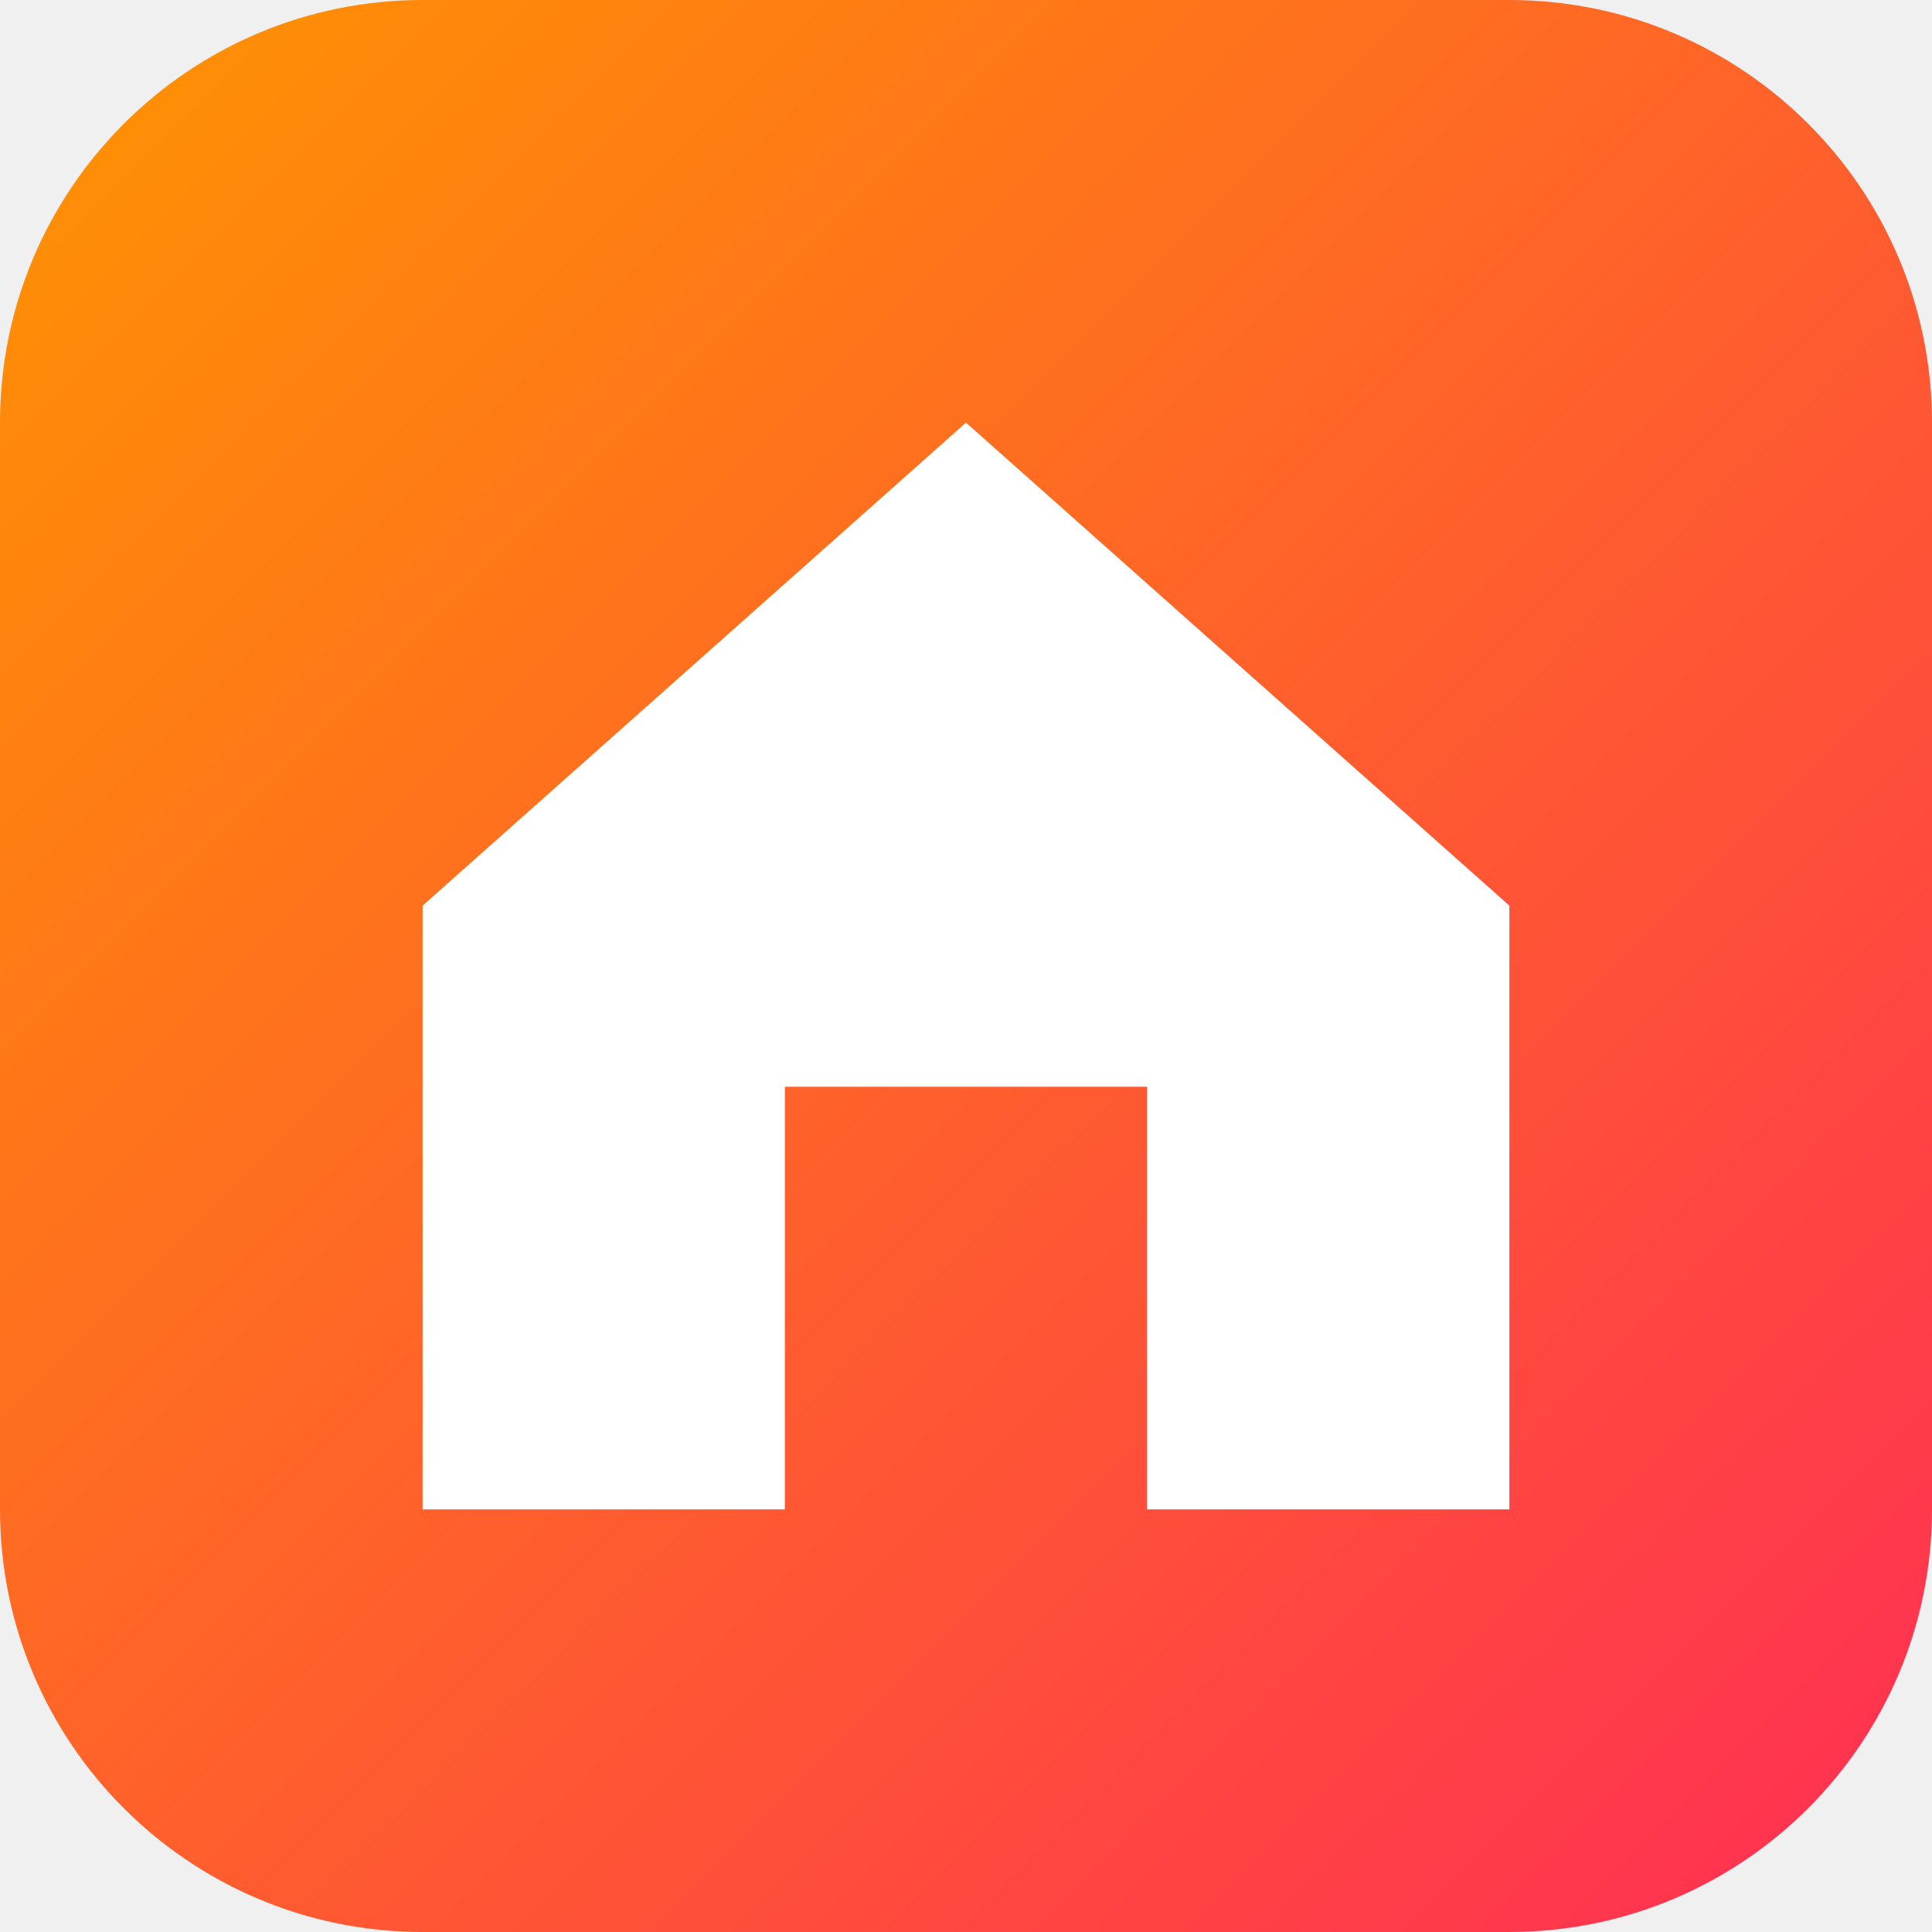
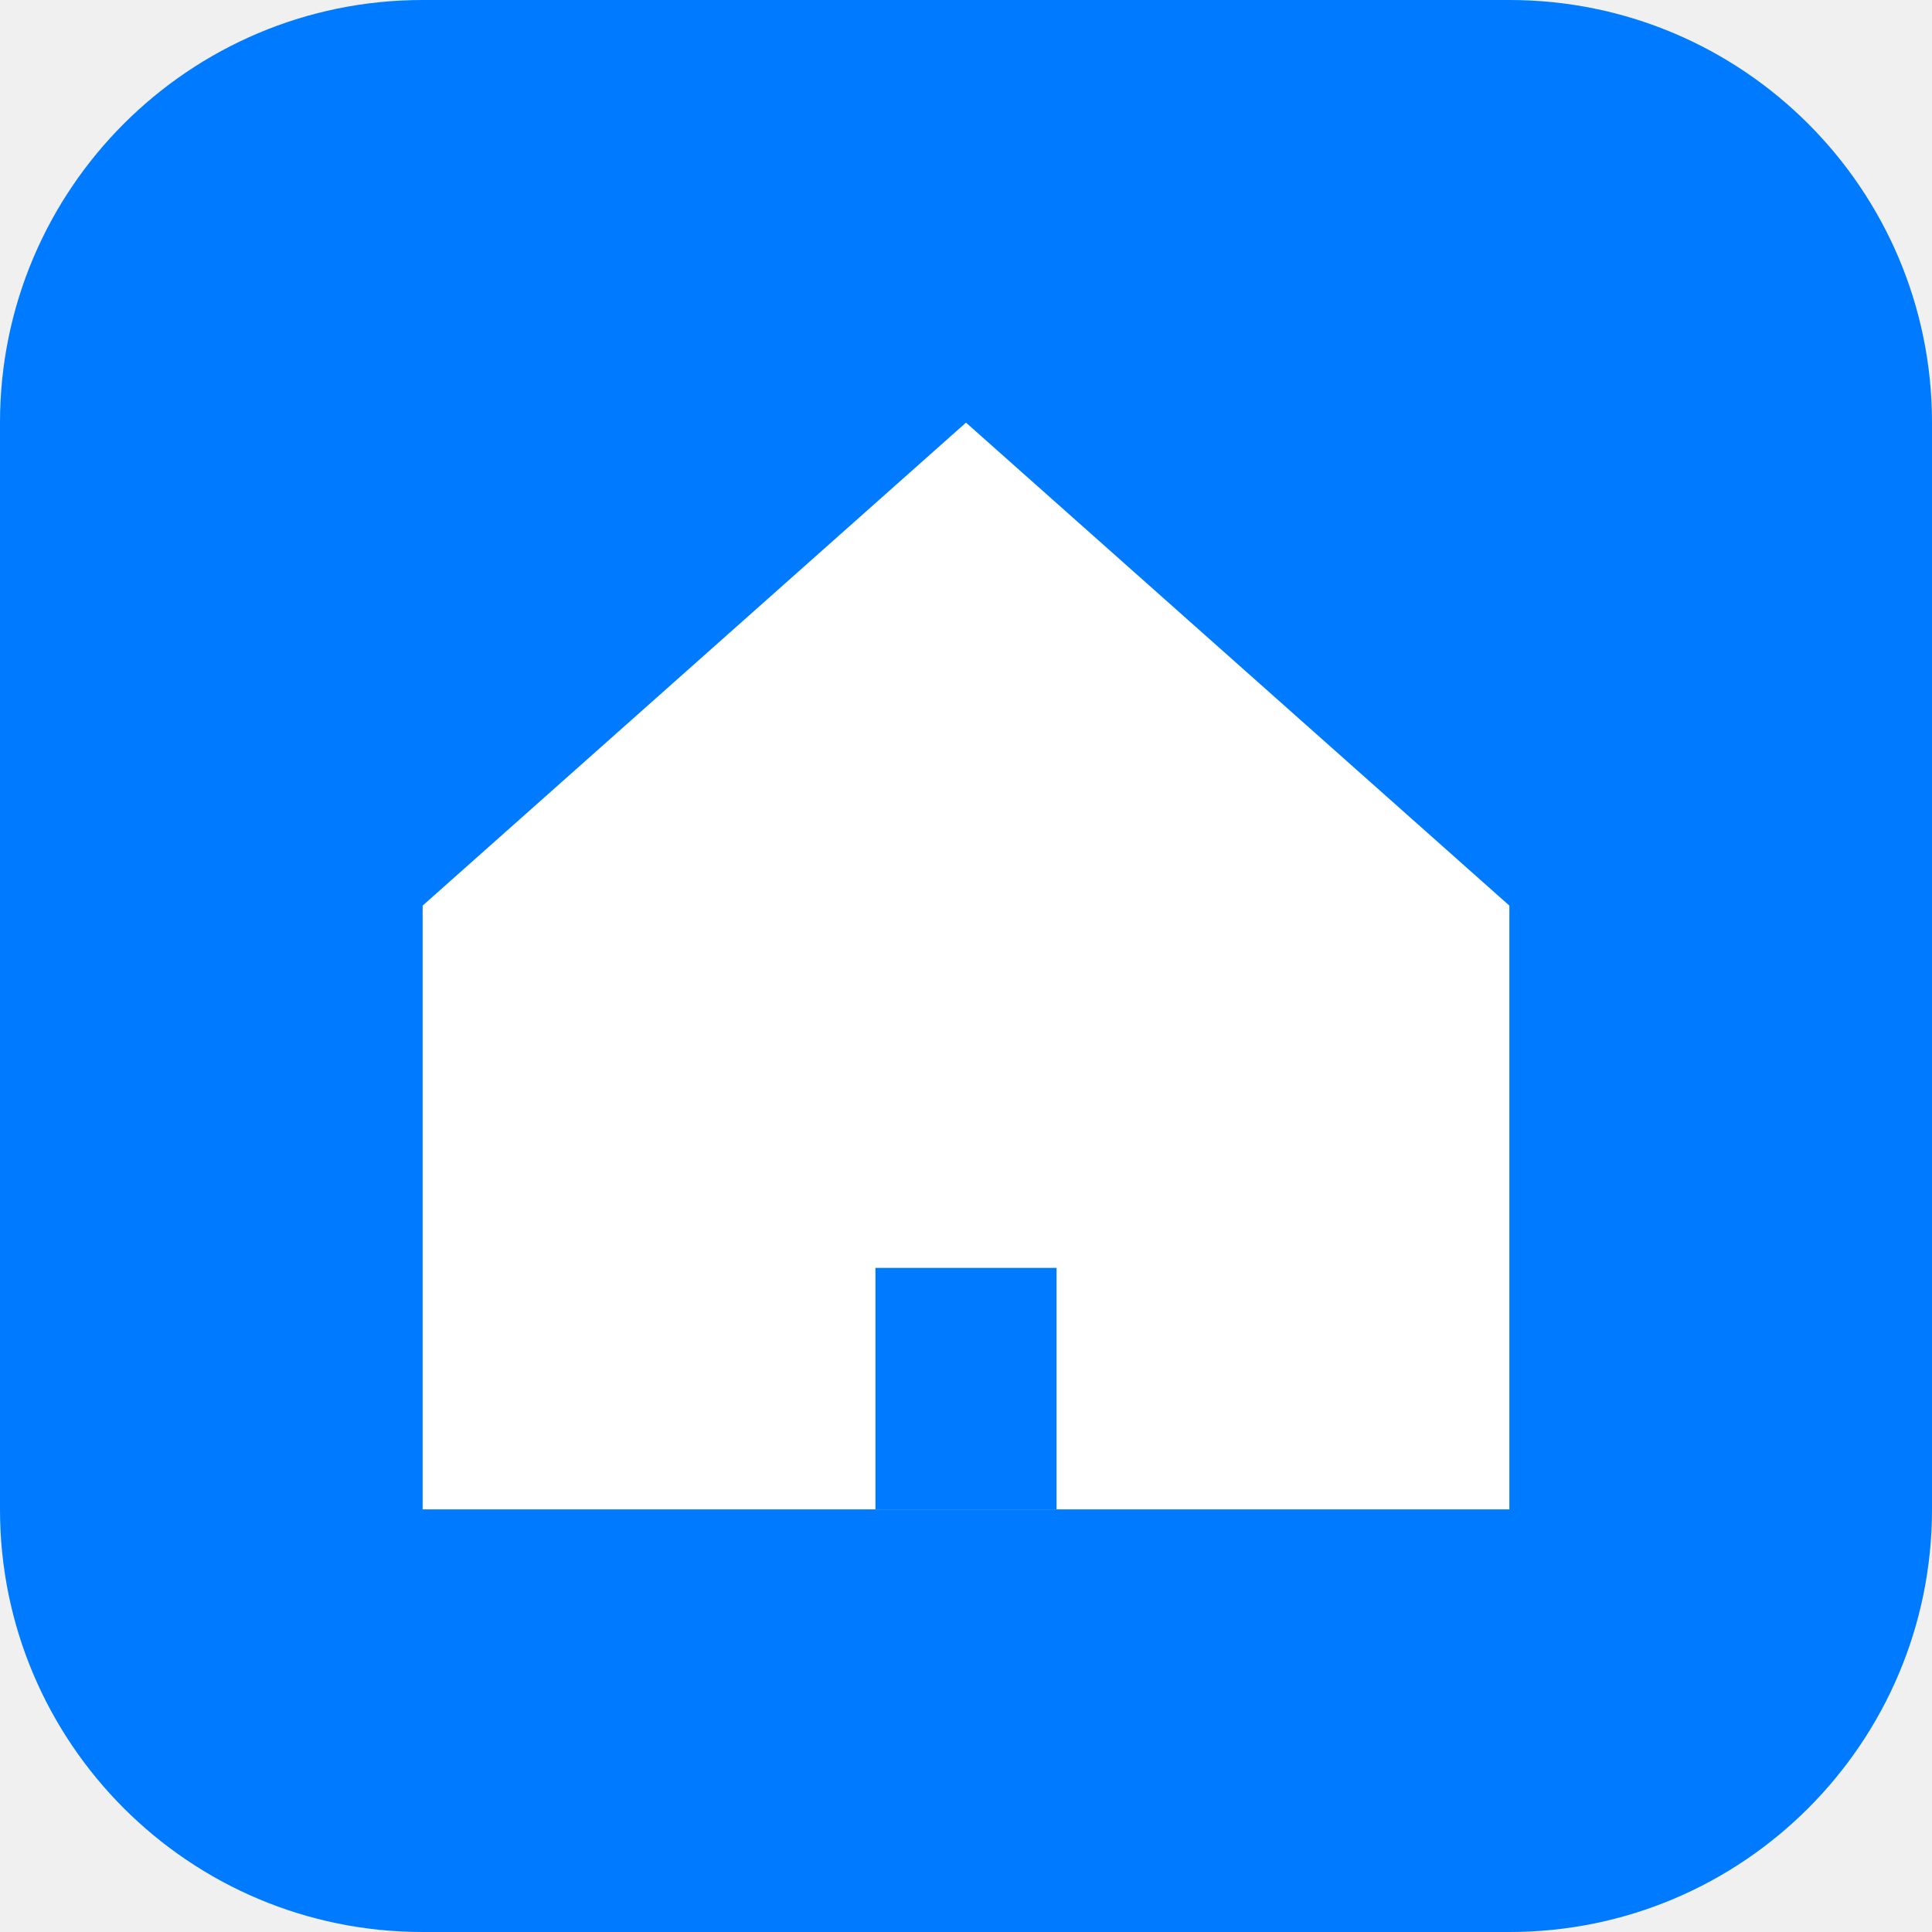
<svg xmlns="http://www.w3.org/2000/svg" viewBox="0 0 64 64">
-   <defs>
-     <linearGradient id="g" x1="0" y1="0" x2="1" y2="1">
-       <stop offset="0%" stop-color="#FF9500" />
-       <stop offset="100%" stop-color="#FF2D55" />
-     </linearGradient>
-   </defs>
-   <rect width="64" height="64" rx="14" fill="url(#g)" />
-   <path d="M14 30 L32 14 L50 30 V50 H38 V36 H26 V50 H14 Z" fill="white" />
+   <rect width="64" height="64" rx="14" fill="#007aff" />
+   <path d="M14 30 L32 14 L50 30 V50 H14 Z" fill="white" />
+   <rect x="29" y="42" width="6" height="8" fill="#007aff" />
</svg>
